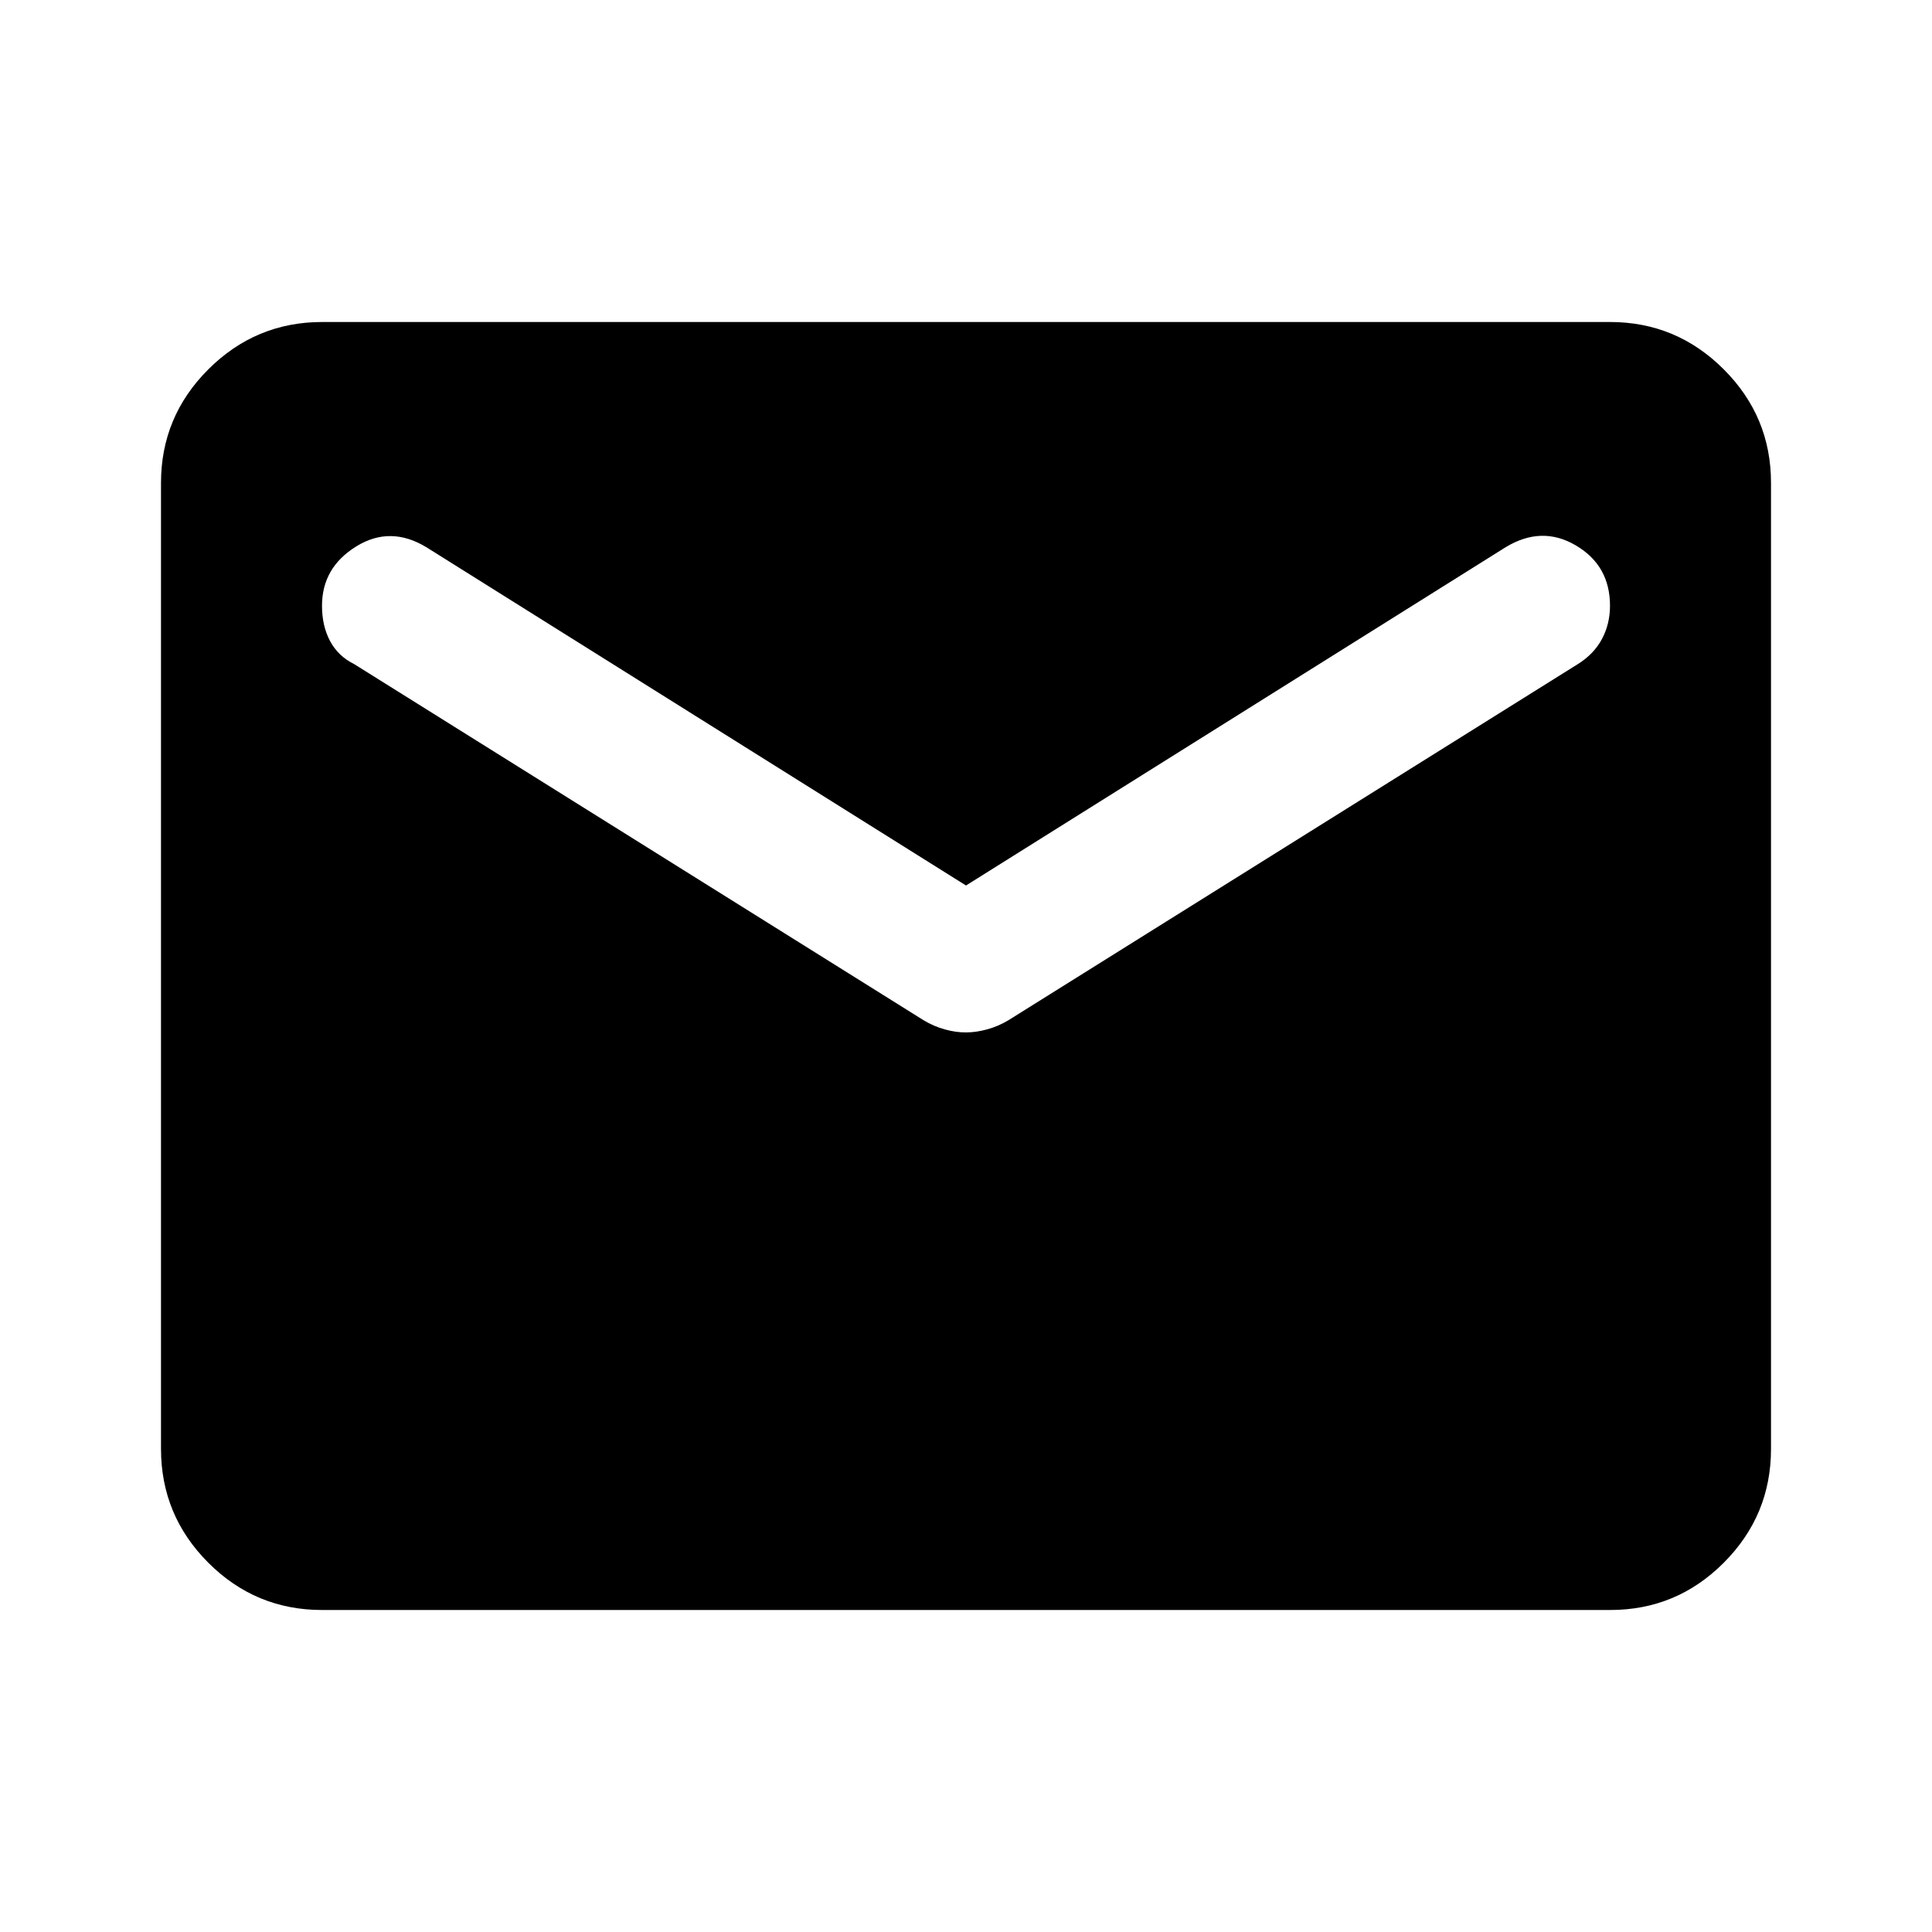
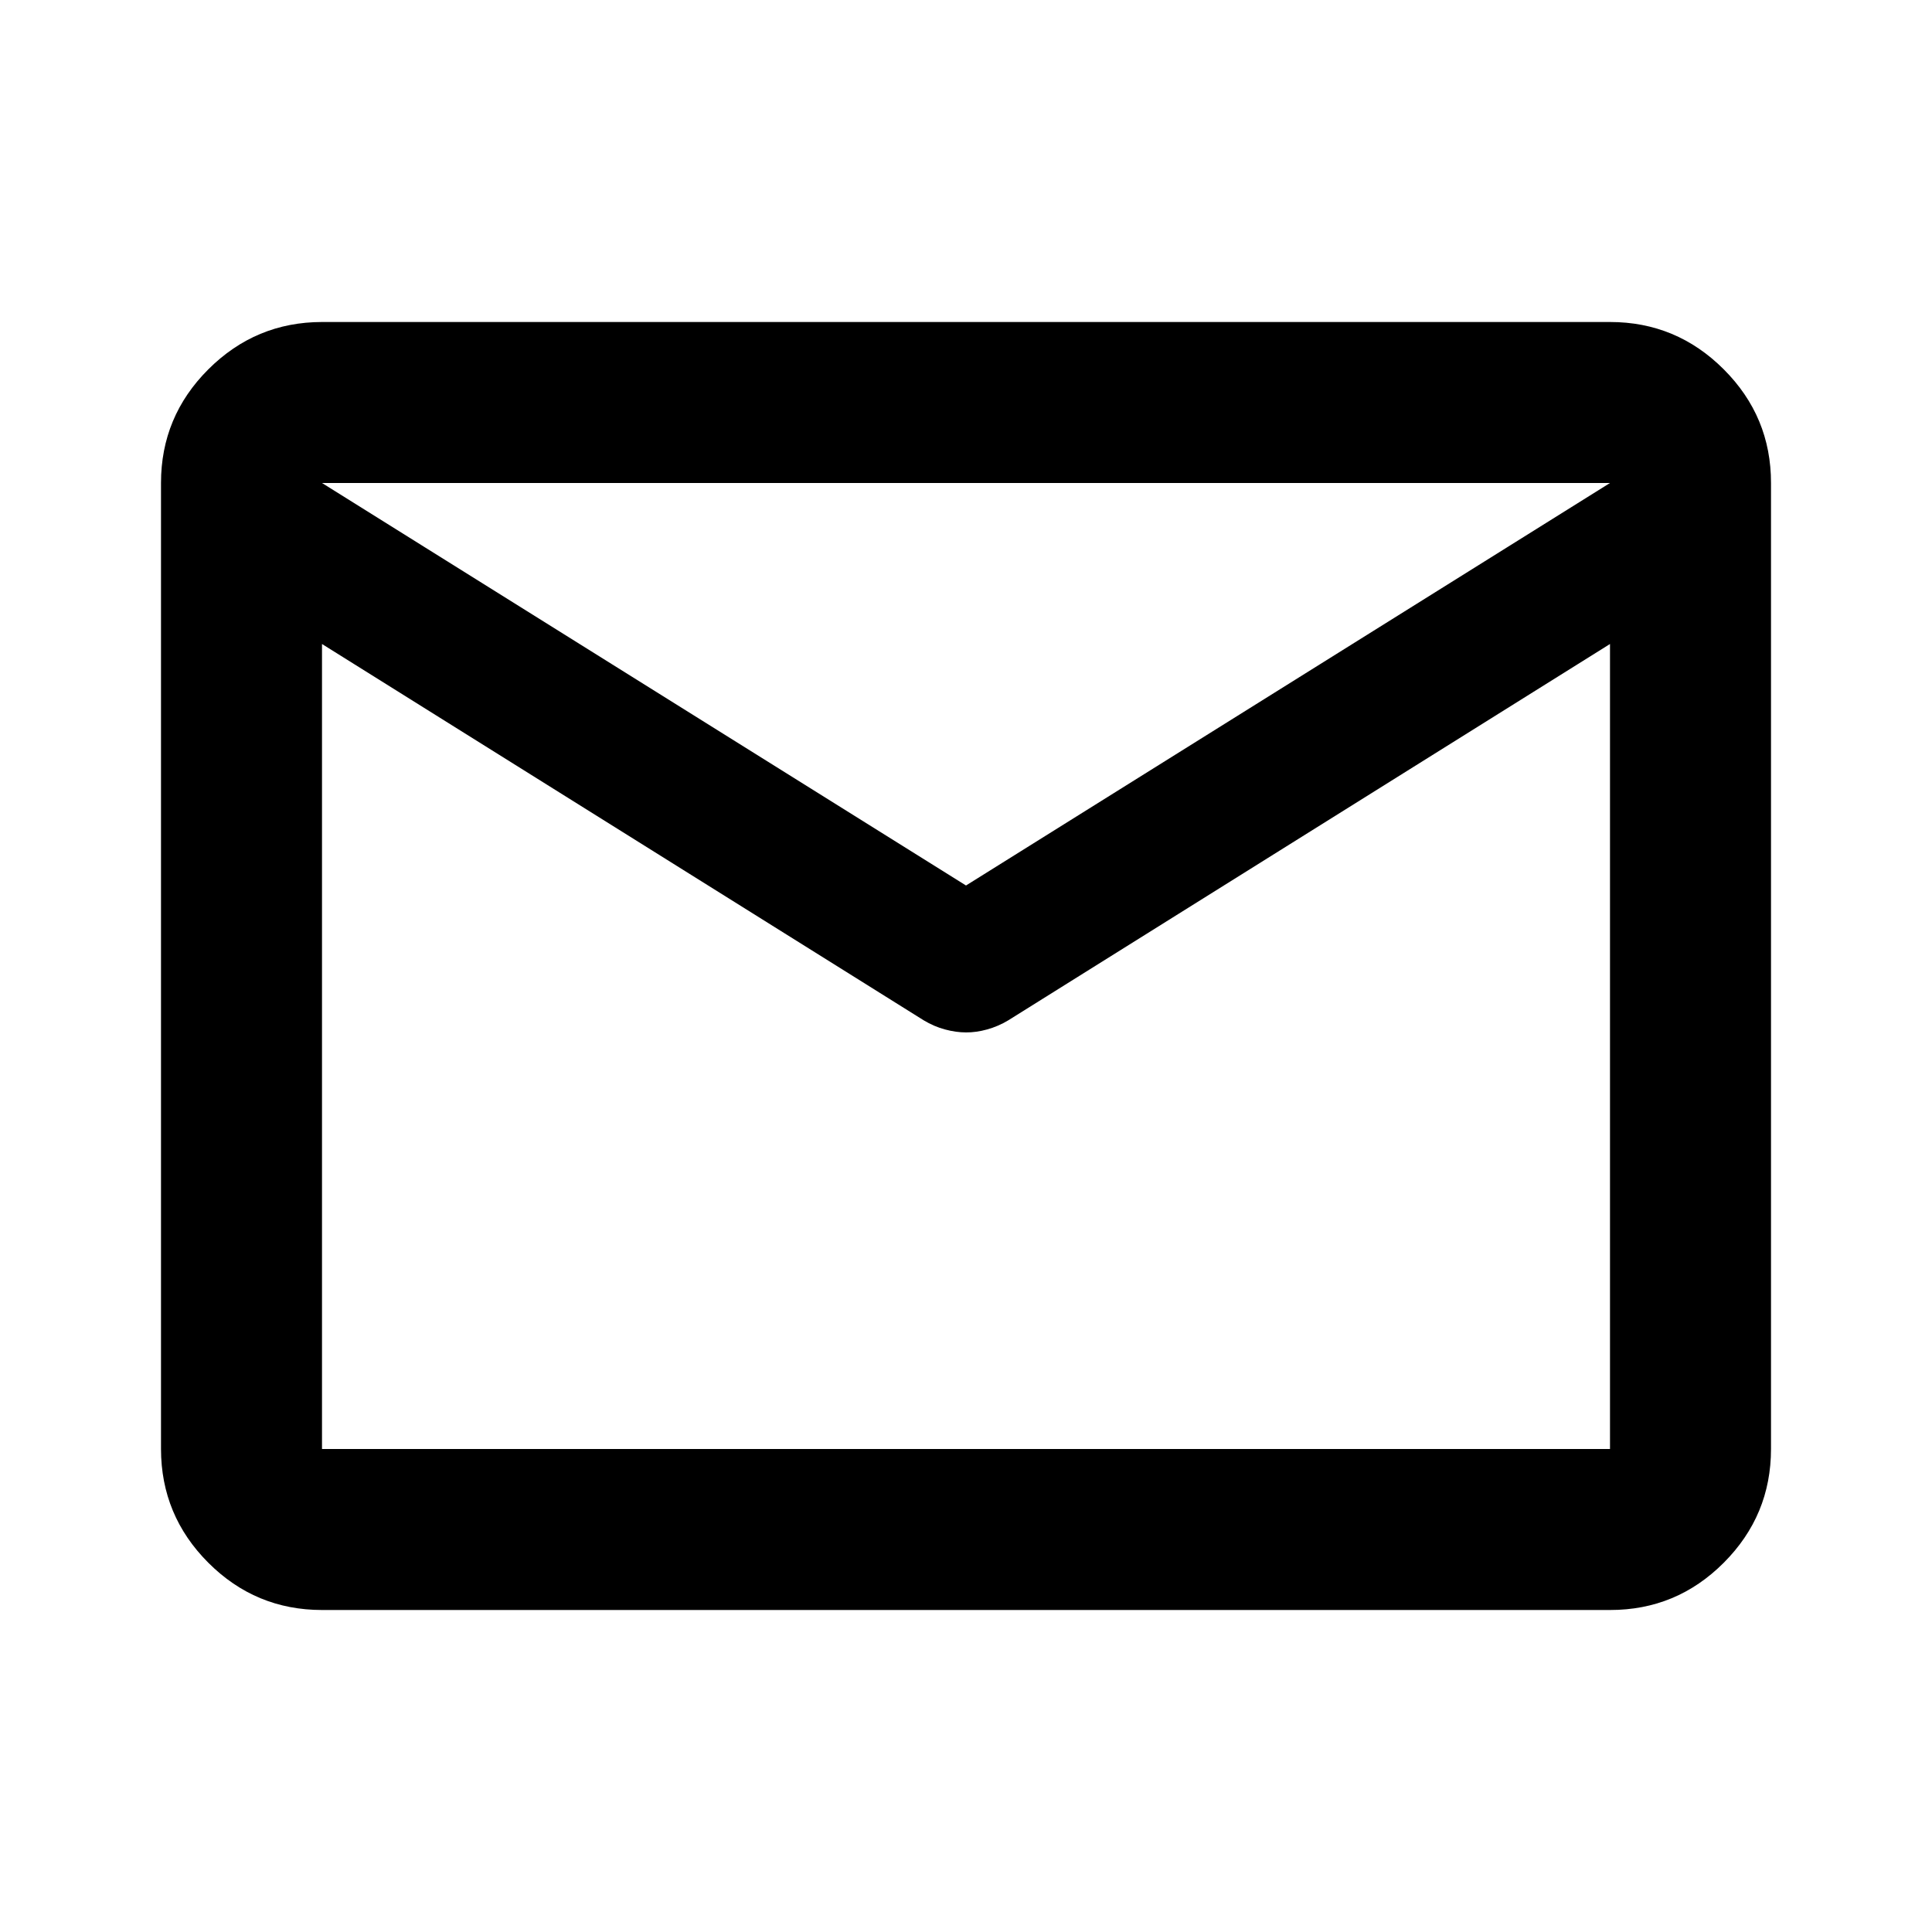
<svg xmlns="http://www.w3.org/2000/svg" width="128" height="128" viewBox="0 0 24 24">
-   <path fill="#000000" d="M4 20q-.825 0-1.412-.587T2 18V6q0-.825.588-1.412T4 4h16q.825 0 1.413.588T22 6v12q0 .825-.587 1.413T20 20zm8-7.175q.125 0 .263-.038t.262-.112L19.6 8.25q.2-.125.3-.312t.1-.413q0-.5-.425-.75T18.7 6.8L12 11L5.3 6.8q-.45-.275-.875-.012T4 7.525q0 .25.1.438t.3.287l7.075 4.425q.125.075.263.113t.262.037" />
+   <path fill="#000000" d="M4 20q-.825 0-1.412-.587T2 18V6q0-.825.588-1.412T4 4h16q.825 0 1.413.588T22 6v12q0 .825-.587 1.413T20 20zM20 8l-7.475 4.675q-.125.075-.262.113t-.263.037q-.125 0-.262-.037t-.263-.113L4 8v10h16zm-8 3l8-5H4zM4 8v.25v-1.475v.025V6v.8v-.012V8.25zv10z" />
</svg>
